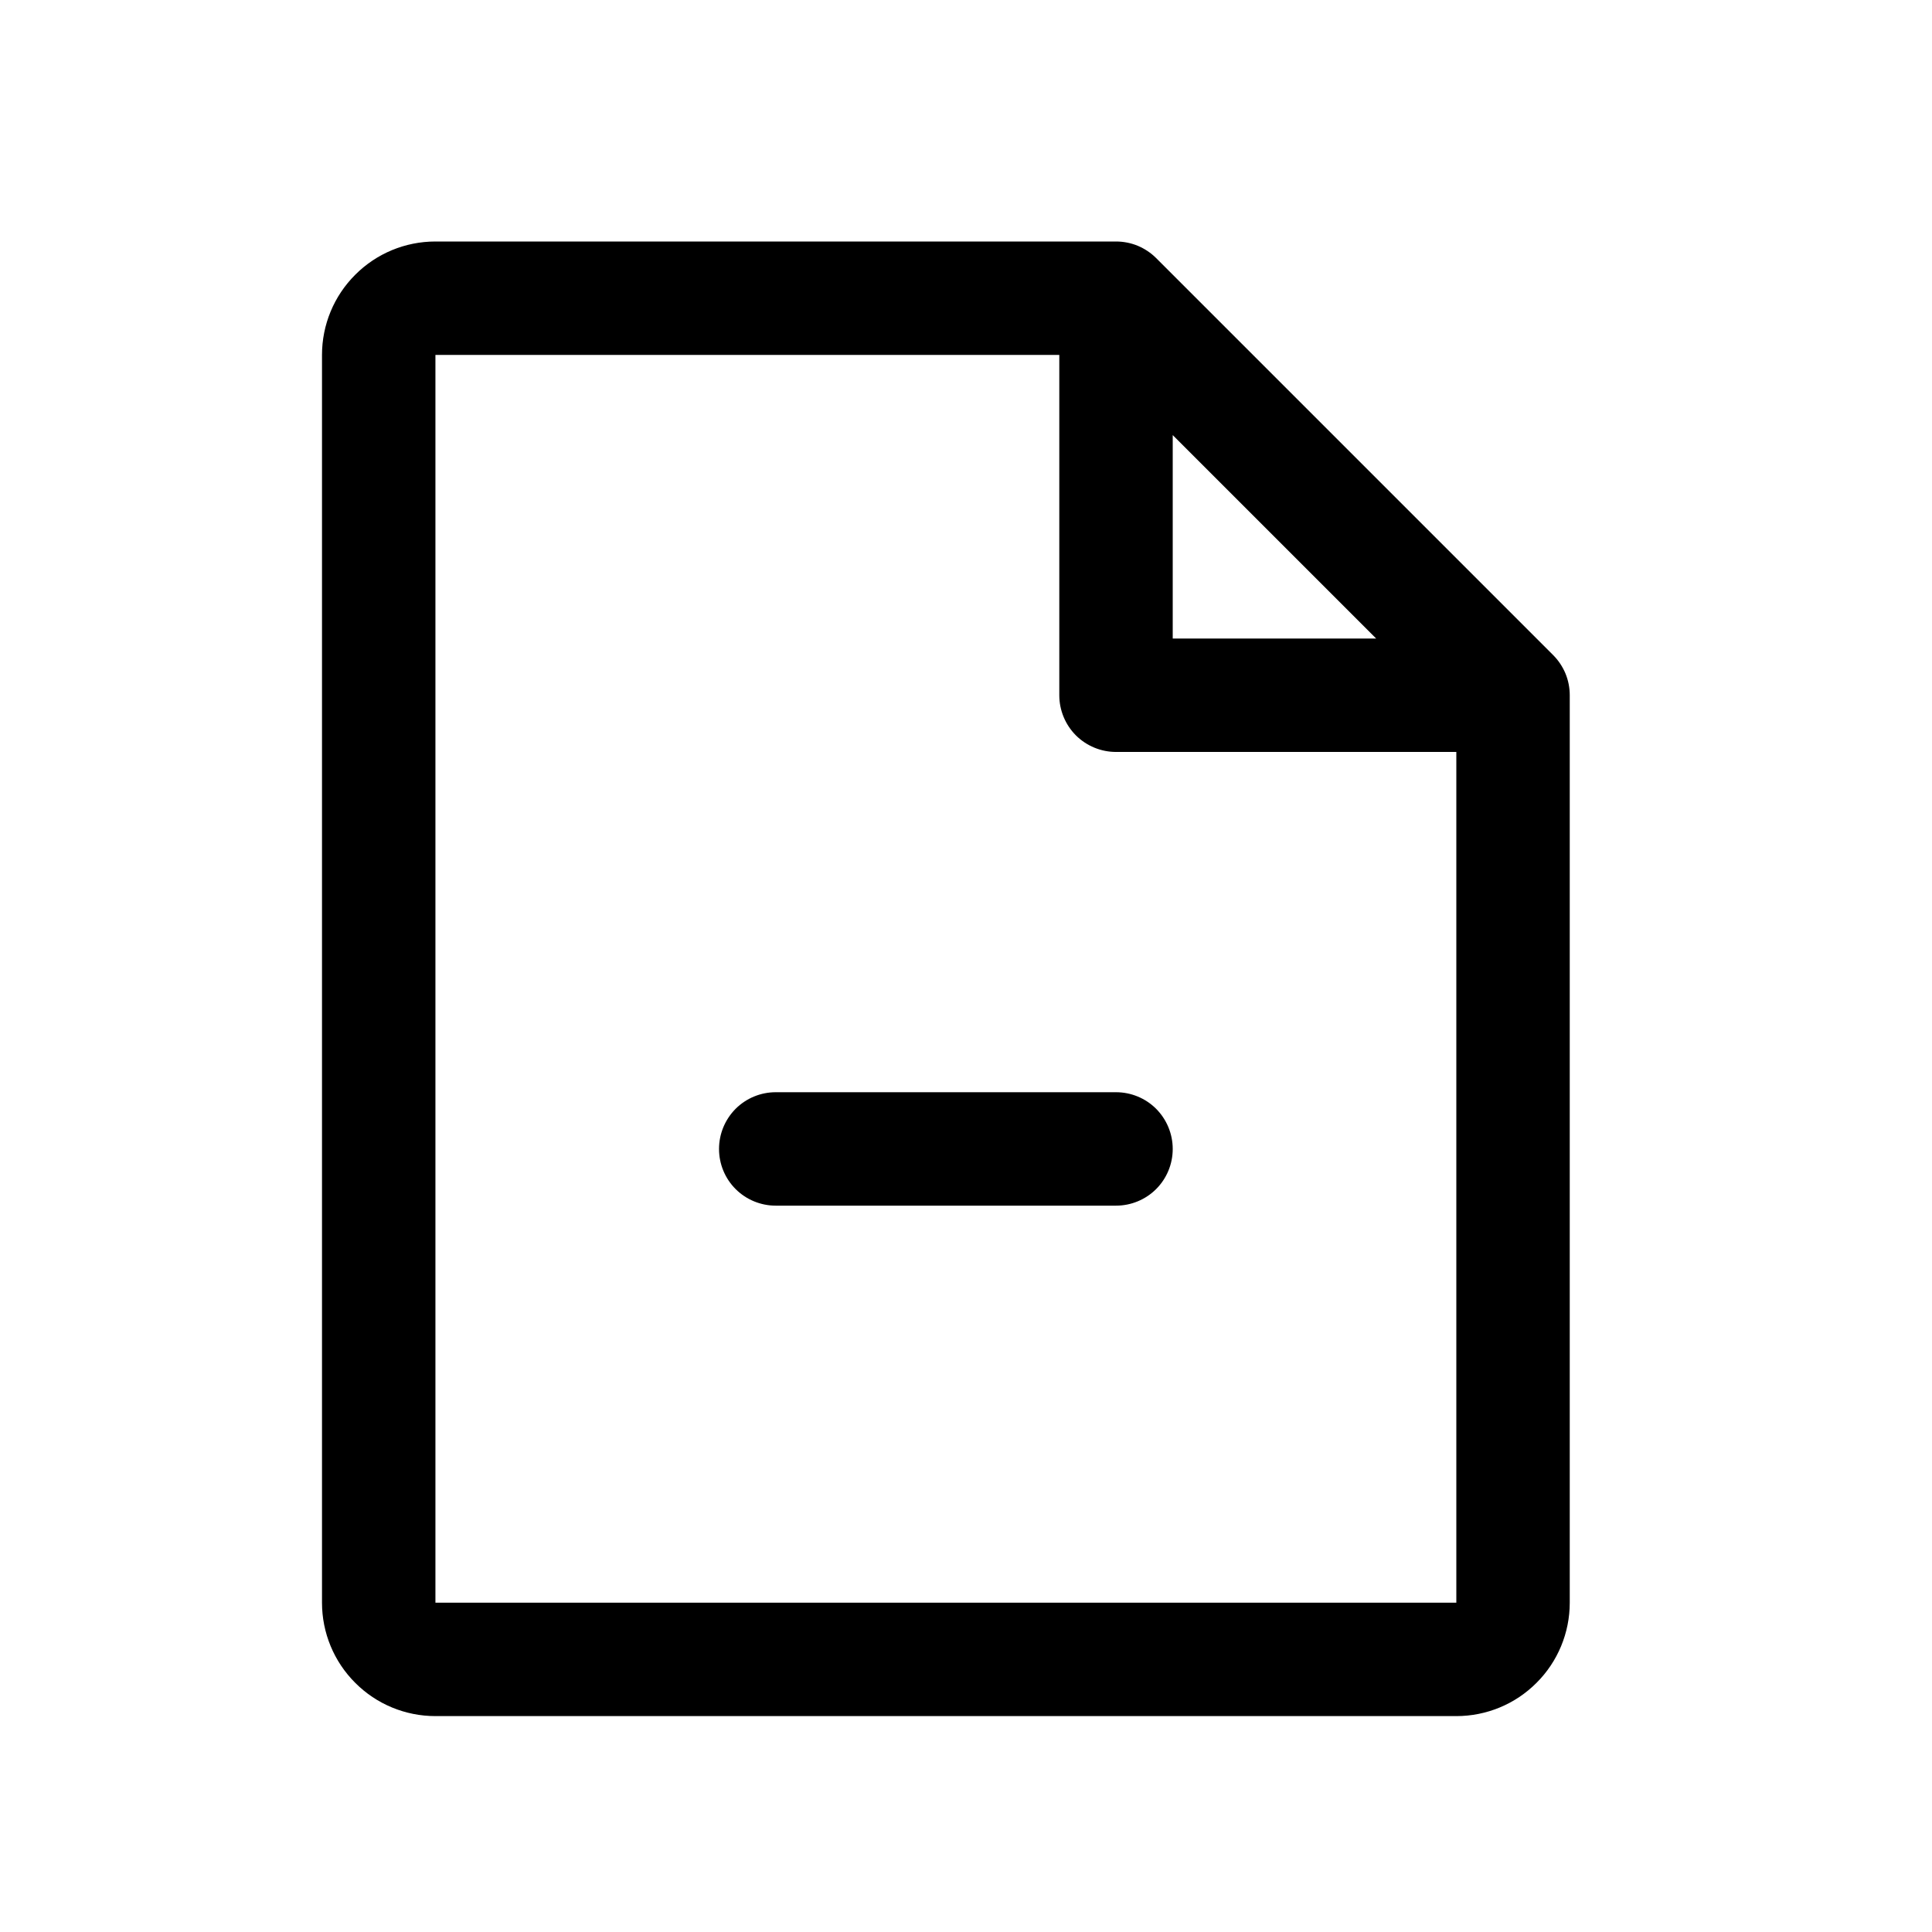
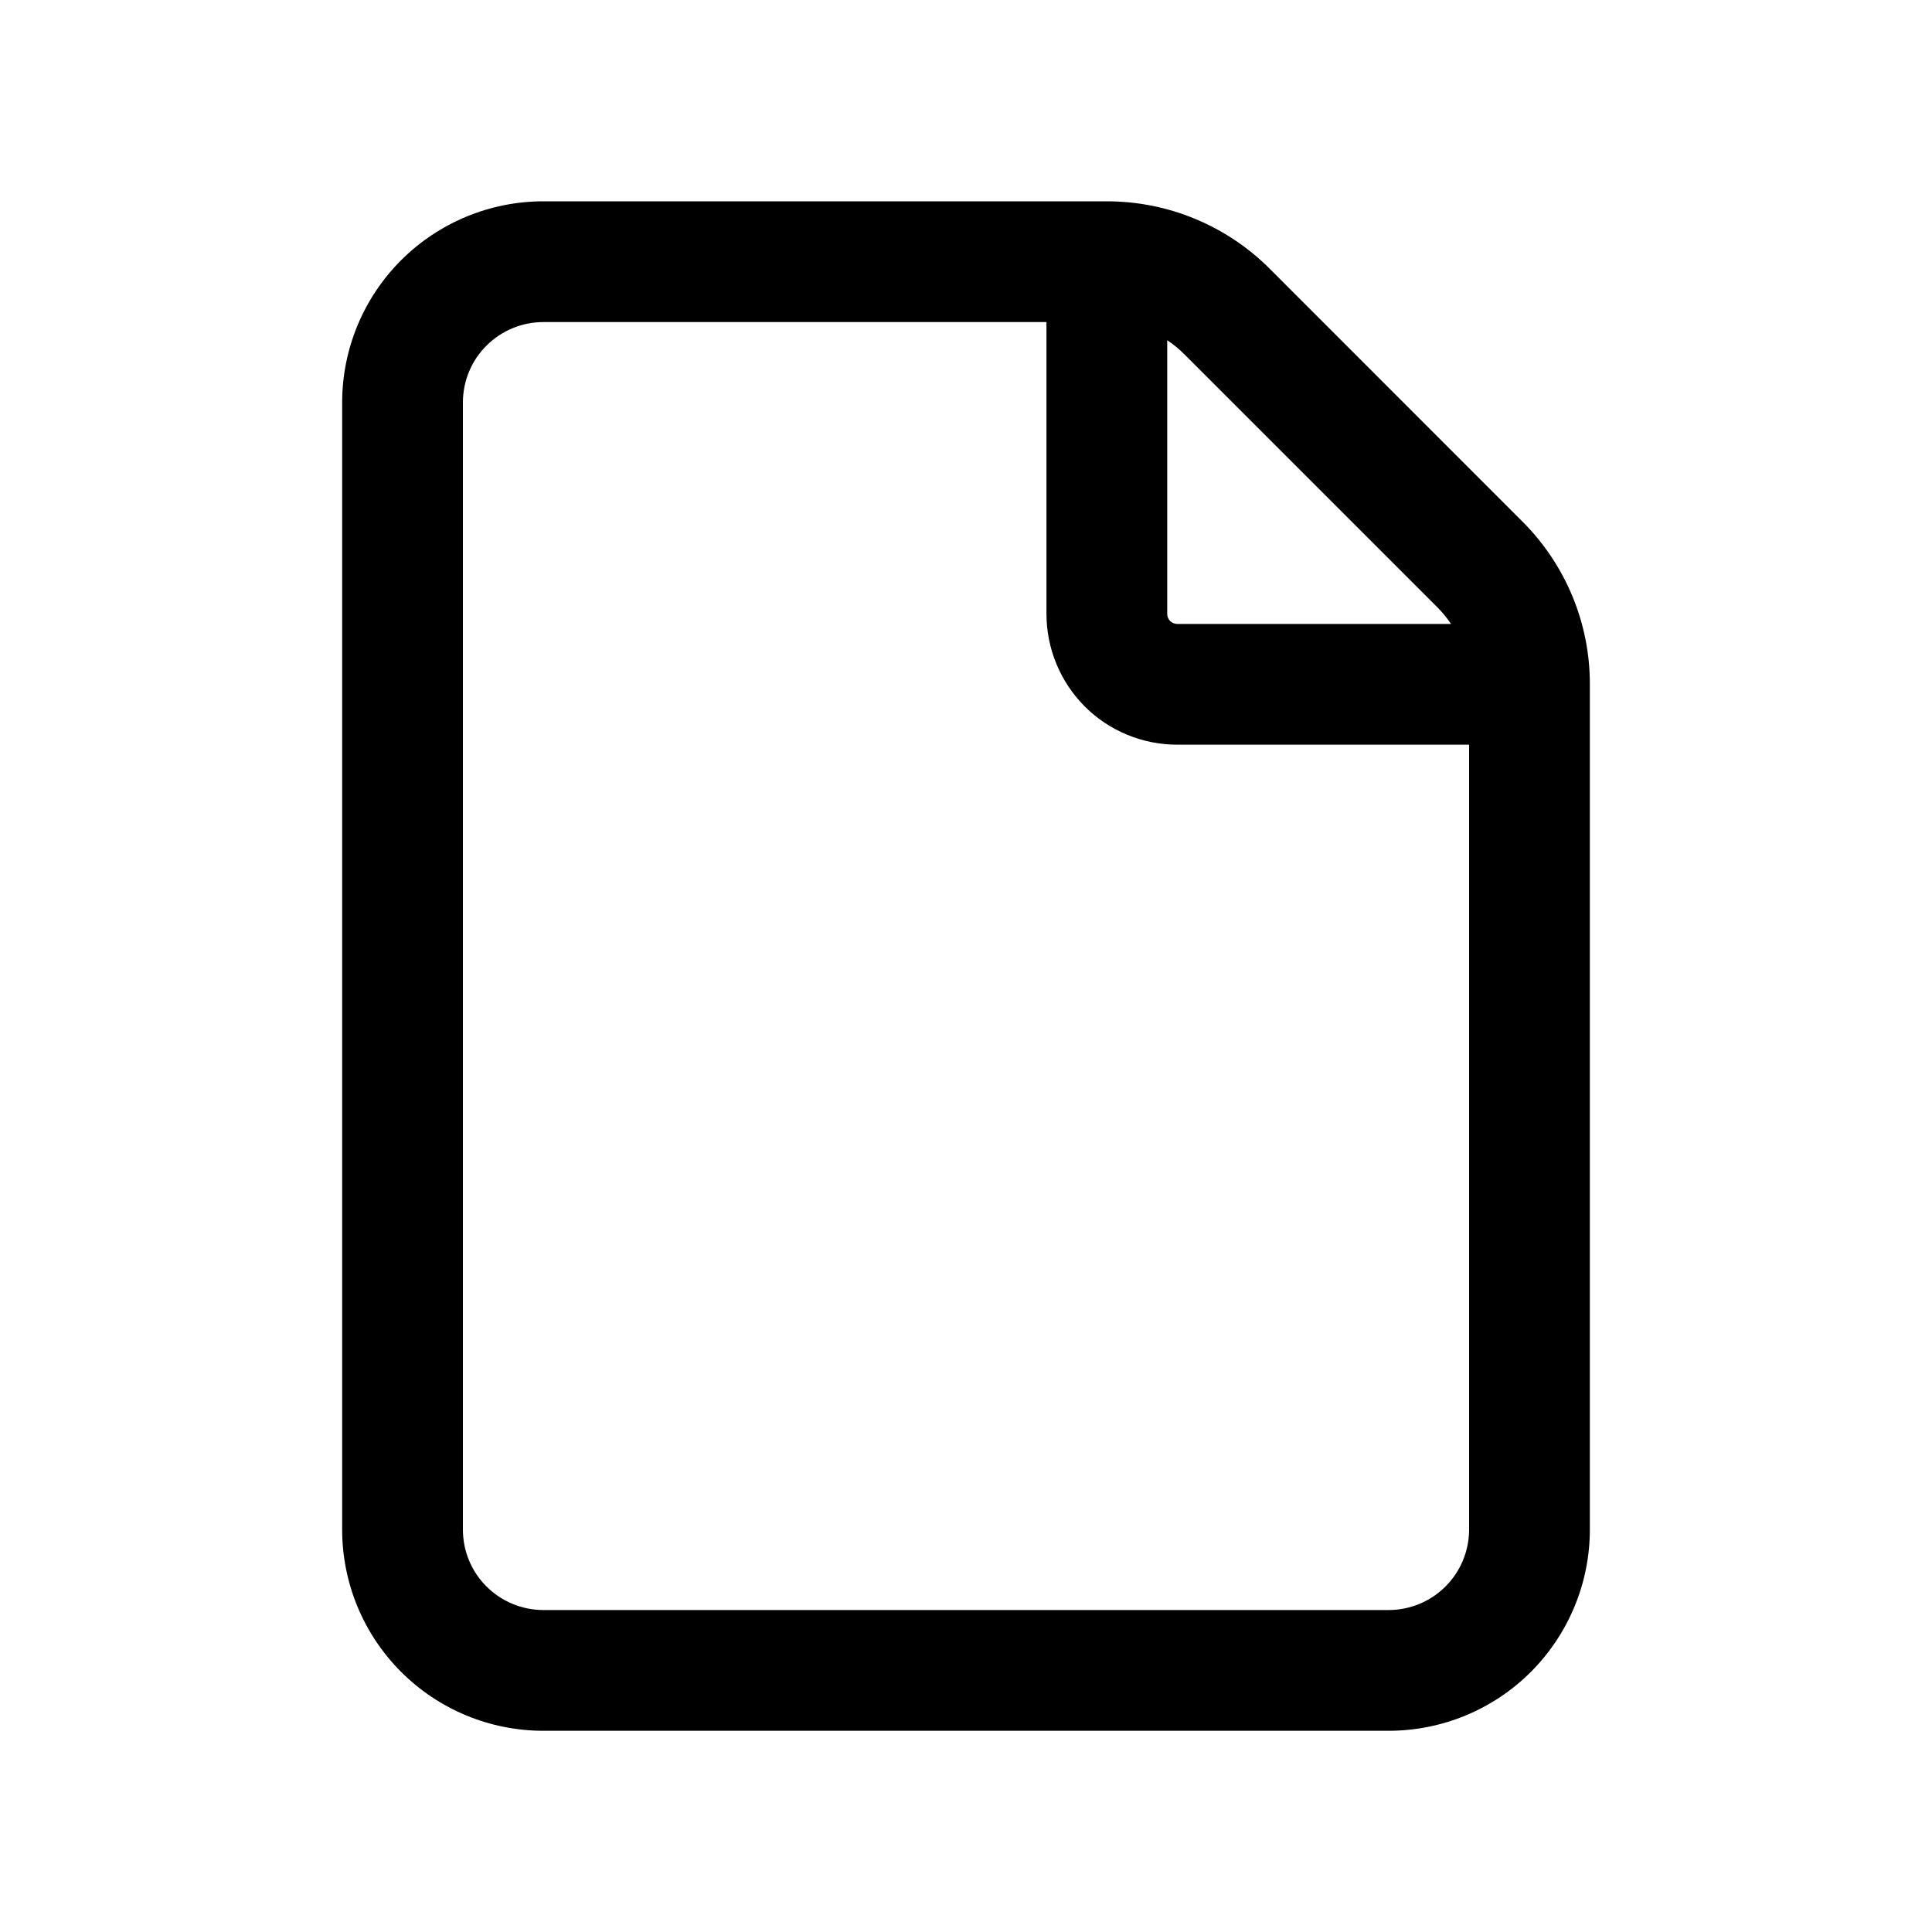
- <svg xmlns="http://www.w3.org/2000/svg" viewBox="0 0 24 24" fill="none">
-   <path d="M19.294 8.138L14.362 3.206C14.297 3.141 14.219 3.089 14.133 3.053C14.048 3.018 13.956 3 13.864 3H5.409C5.035 3 4.677 3.148 4.413 3.413C4.148 3.677 4 4.035 4 4.409V19.909C4 20.283 4.148 20.641 4.413 20.905C4.677 21.17 5.035 21.318 5.409 21.318H18.091C18.465 21.318 18.823 21.17 19.087 20.905C19.352 20.641 19.5 20.283 19.5 19.909V8.636C19.5 8.544 19.482 8.452 19.447 8.367C19.411 8.281 19.359 8.203 19.294 8.138ZM14.568 5.405L17.095 7.932H14.568V5.405ZM18.091 19.909H5.409V4.409H13.159V8.636C13.159 8.823 13.233 9.002 13.365 9.135C13.498 9.267 13.677 9.341 13.864 9.341H18.091V19.909ZM14.568 14.273C14.568 14.46 14.494 14.639 14.362 14.771C14.23 14.903 14.05 14.977 13.864 14.977H9.636C9.45 14.977 9.27 14.903 9.138 14.771C9.006 14.639 8.932 14.46 8.932 14.273C8.932 14.086 9.006 13.907 9.138 13.774C9.27 13.642 9.45 13.568 9.636 13.568H13.864C14.05 13.568 14.23 13.642 14.362 13.774C14.494 13.907 14.568 14.086 14.568 14.273Z" fill="currentColor" />
+ <svg xmlns="http://www.w3.org/2000/svg" viewBox="0 0 20 20" fill="none">
+   <path d="M3.542 15.834V4.167C3.542 3.615 3.761 3.085 4.152 2.694C4.543 2.304 5.072 2.084 5.625 2.084H11.458C11.771 2.084 12.081 2.145 12.37 2.265C12.66 2.385 12.922 2.56 13.144 2.782L15.759 5.398C15.981 5.619 16.157 5.882 16.277 6.171C16.397 6.46 16.459 6.771 16.458 7.084V15.834C16.458 16.387 16.238 16.916 15.848 17.307C15.457 17.698 14.927 17.917 14.375 17.917H5.625C5.072 17.917 4.543 17.698 4.152 17.307C3.761 16.916 3.542 16.387 3.542 15.834ZM12.083 6.355C12.083 6.382 12.094 6.409 12.113 6.429C12.133 6.448 12.16 6.459 12.187 6.459H15.021C14.979 6.396 14.93 6.337 14.876 6.283L14.875 6.282L12.258 3.665C12.205 3.612 12.146 3.564 12.083 3.522V6.355ZM4.792 15.834C4.792 16.055 4.879 16.267 5.036 16.423C5.192 16.579 5.404 16.667 5.625 16.667H14.375C14.596 16.667 14.808 16.579 14.964 16.423C15.12 16.267 15.208 16.055 15.208 15.834V7.709H12.187C11.828 7.709 11.483 7.567 11.229 7.313C10.976 7.059 10.833 6.714 10.833 6.355V3.334H5.625C5.404 3.334 5.192 3.422 5.036 3.578C4.879 3.734 4.792 3.946 4.792 4.167V15.834Z" fill="currentColor" />
</svg>
